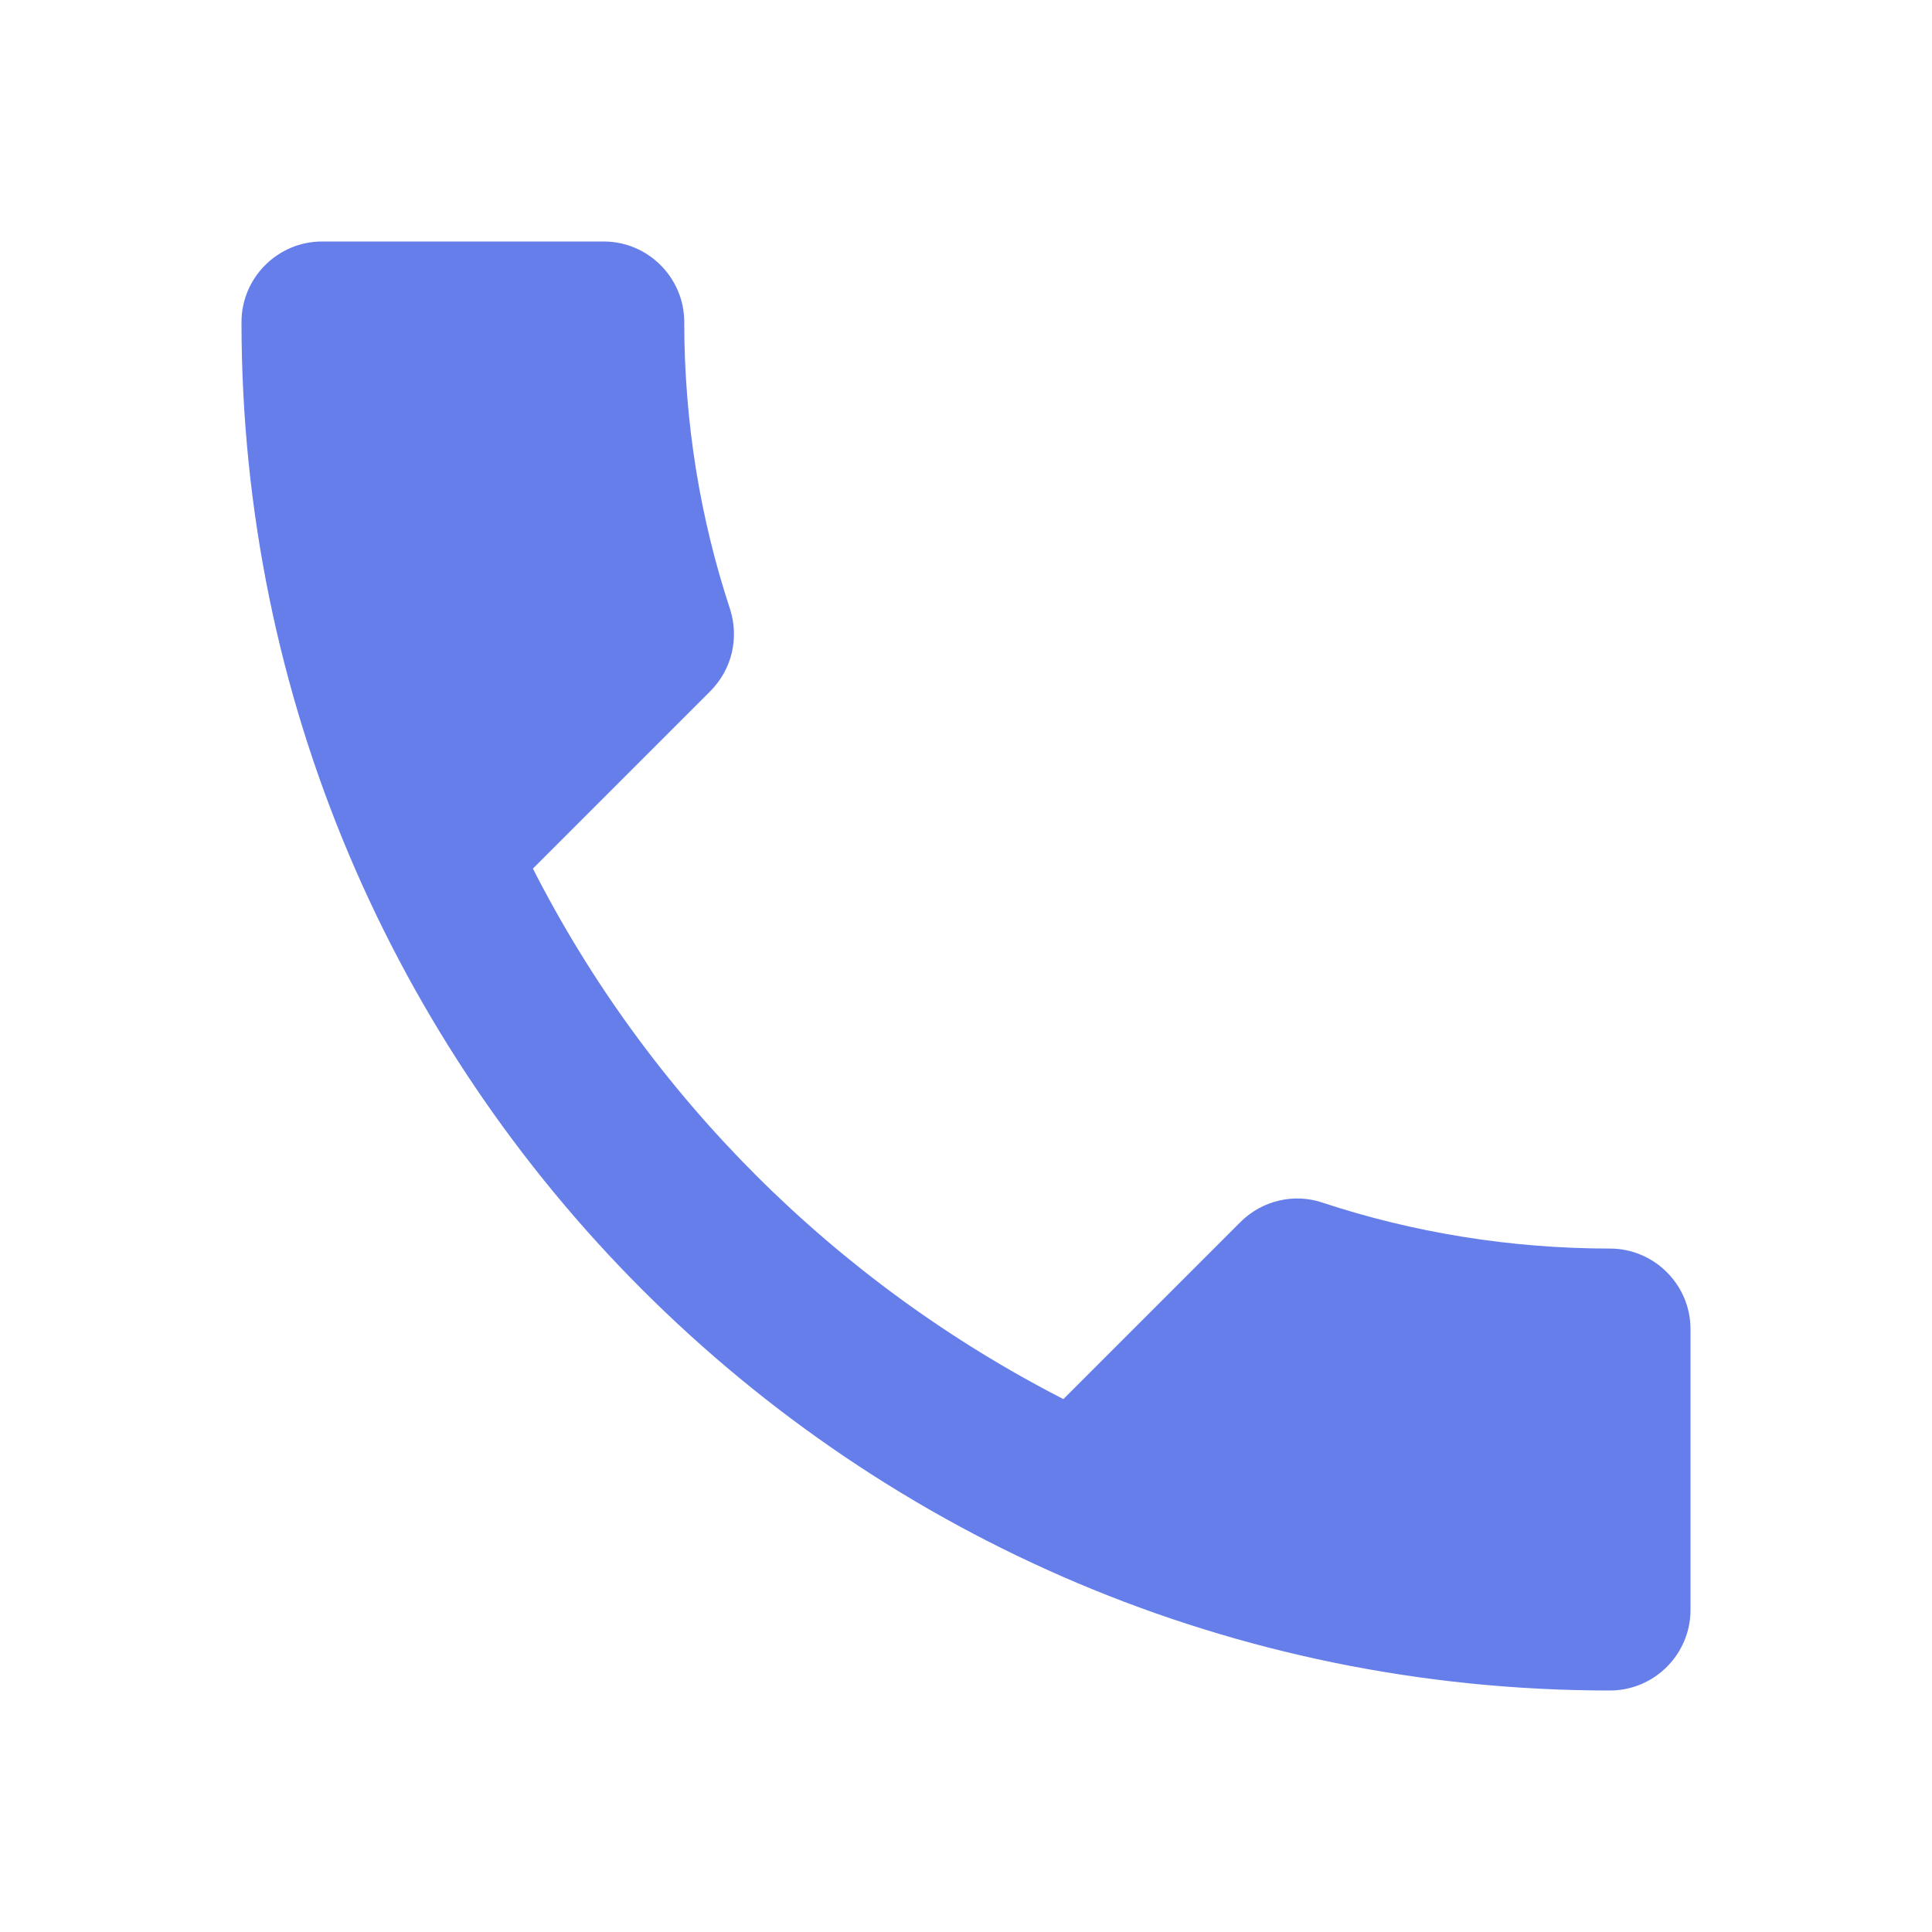
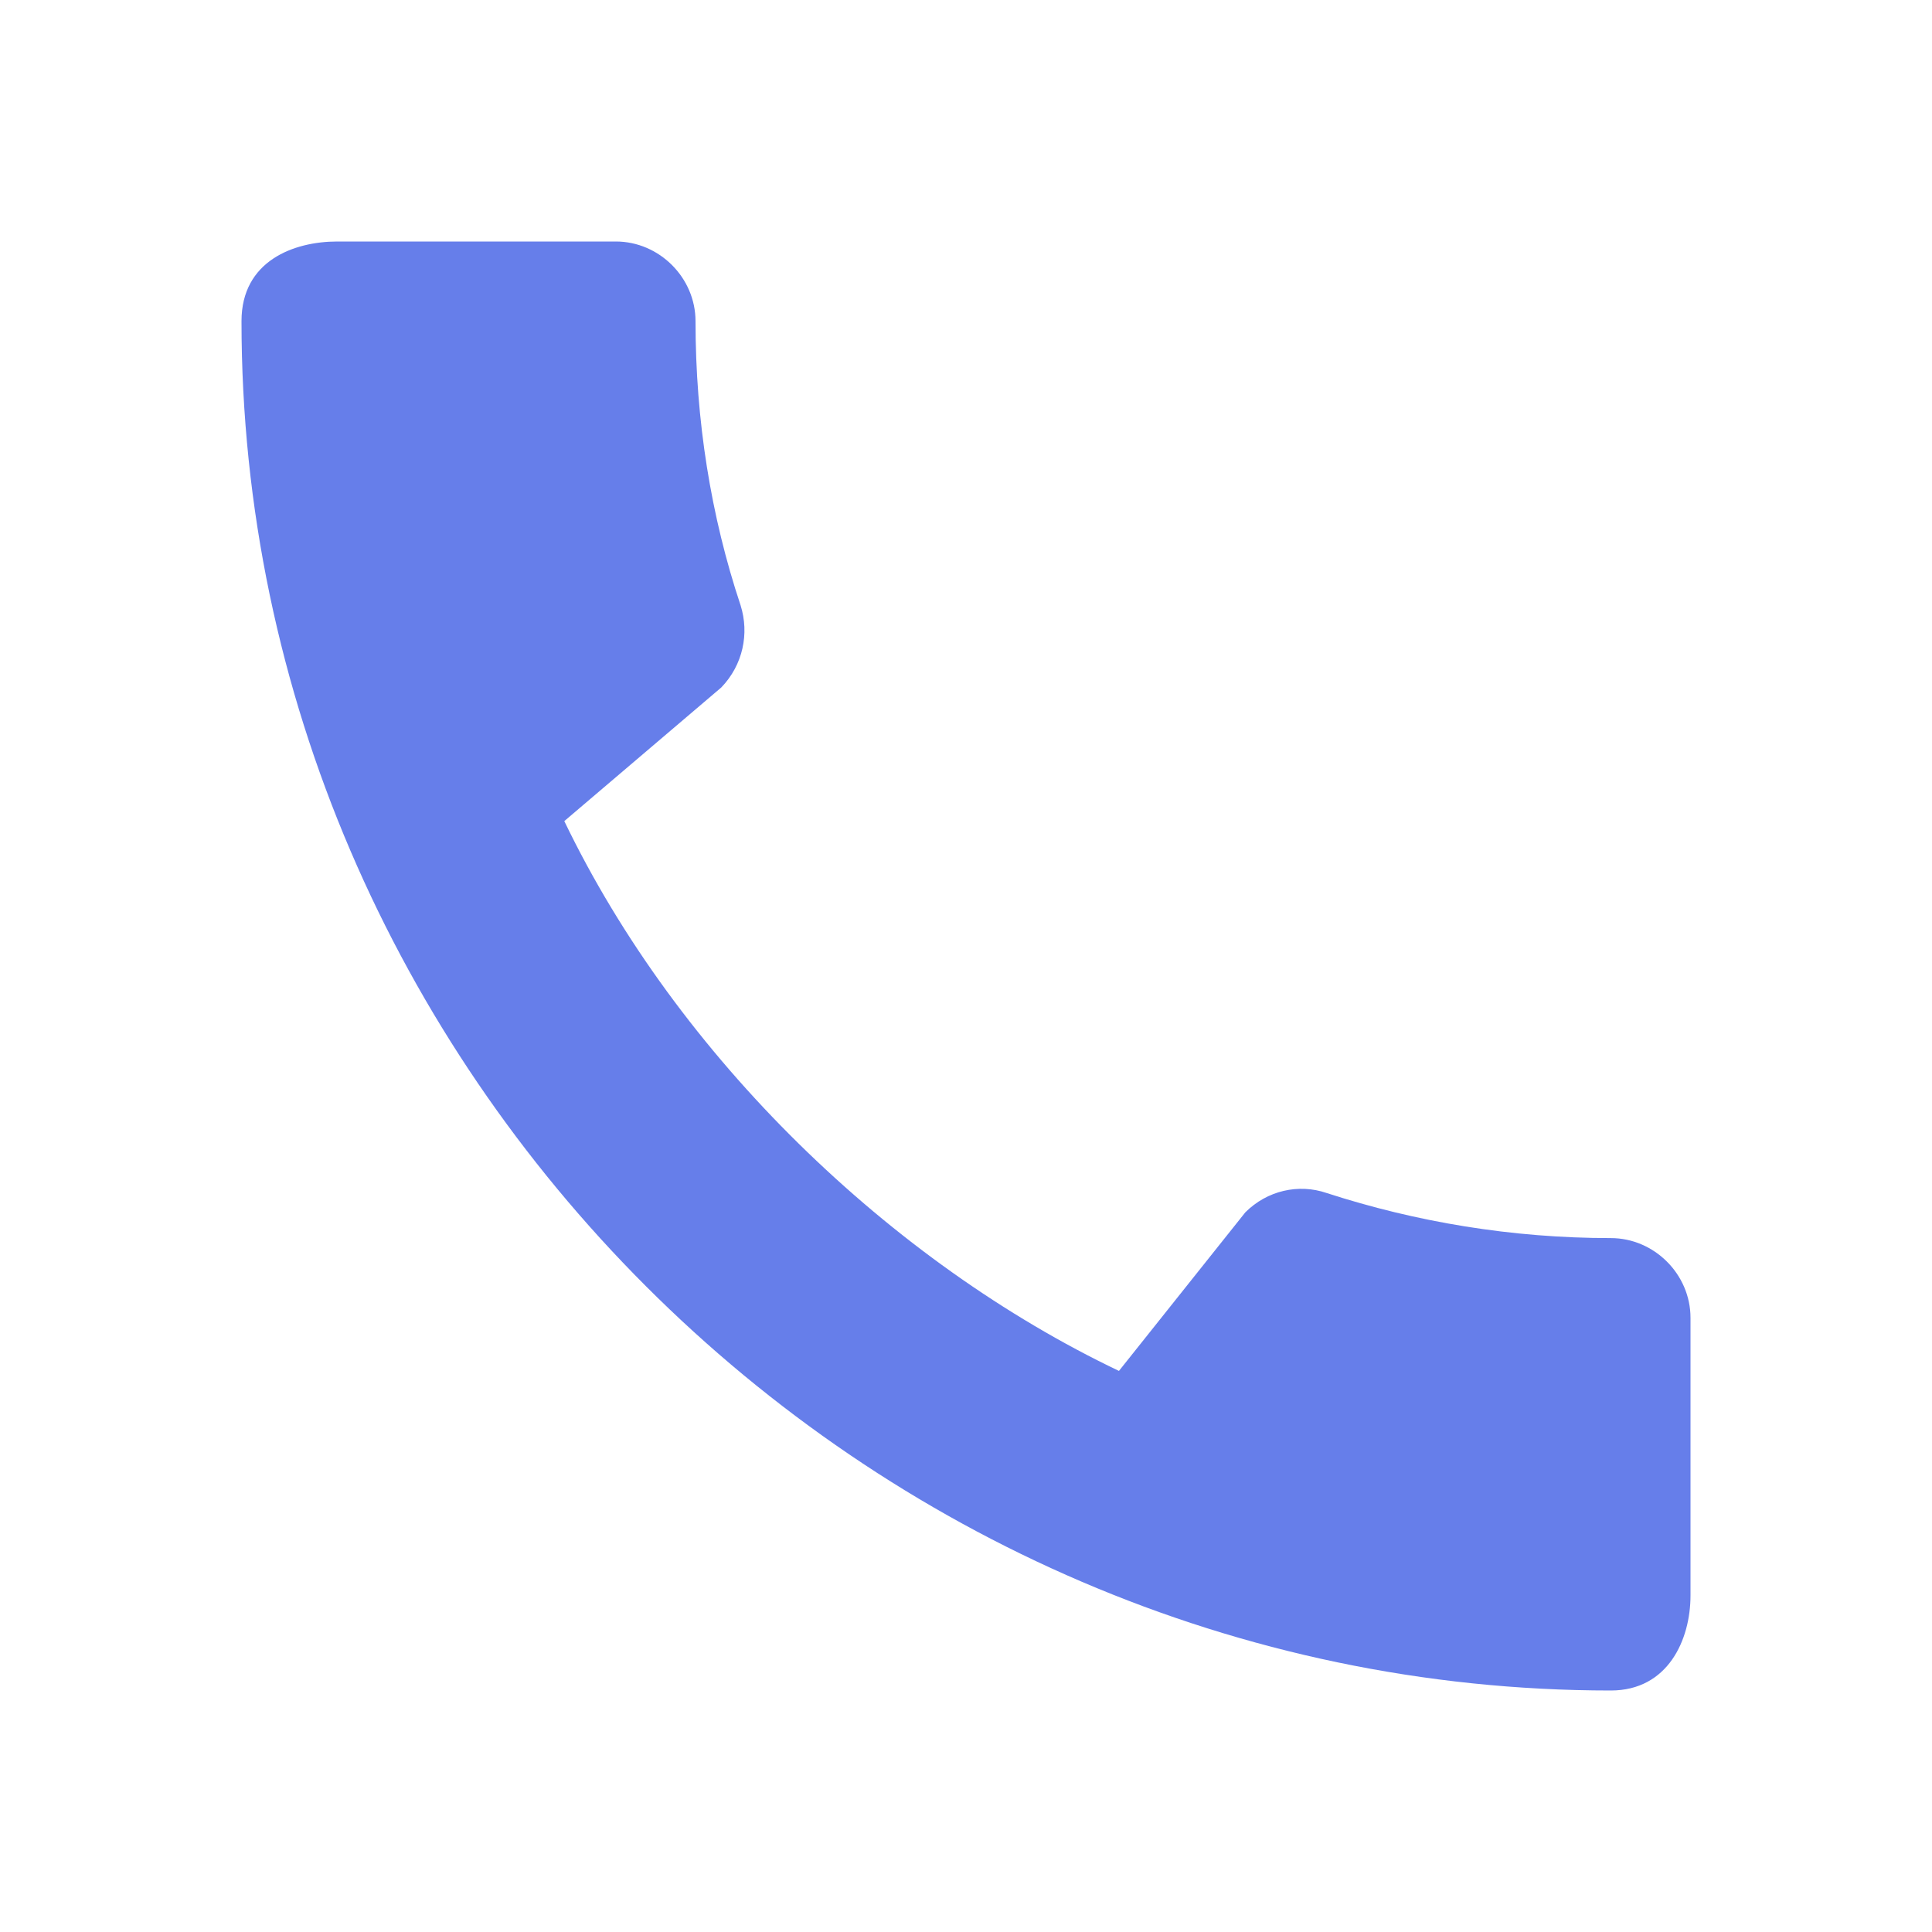
<svg xmlns="http://www.w3.org/2000/svg" viewBox="0 0 24 24" fill="#667eea">
-   <path d="M6.62 10.79c1.44 2.83 3.76 5.14 6.59 6.59l2.2-2.2c.27-.27.67-.36 1.02-.24 1.12.37 2.33.57 3.57.57.55 0 1 .45 1 1V20c0 .55-.45 1-1 1-9.39 0-17-7.61-17-17 0-.55.45-1 1-1h3.5c.55 0 1 .45 1 1 0 1.25.2 2.45.57 3.57.11.35.03.74-.25 1.02l-2.2 2.2z" />
+   <path d="M20.01 15.38c-1.23 0-2.42-.2-3.53-.56-.35-.12-.74-.03-1.01.24l-1.57 1.97c-2.83-1.35-5.48-3.9-6.89-6.83l1.95-1.66c.27-.28.35-.67.24-1.02-.37-1.11-.56-2.3-.56-3.53 0-.54-.45-.99-.99-.99H4.19C3.65 3 3 3.24 3 3.99 3 13.28 10.73 21 20.01 21c.71 0 .99-.63.99-1.18v-3.45c0-.54-.45-.99-.99-.99z" />
</svg>
